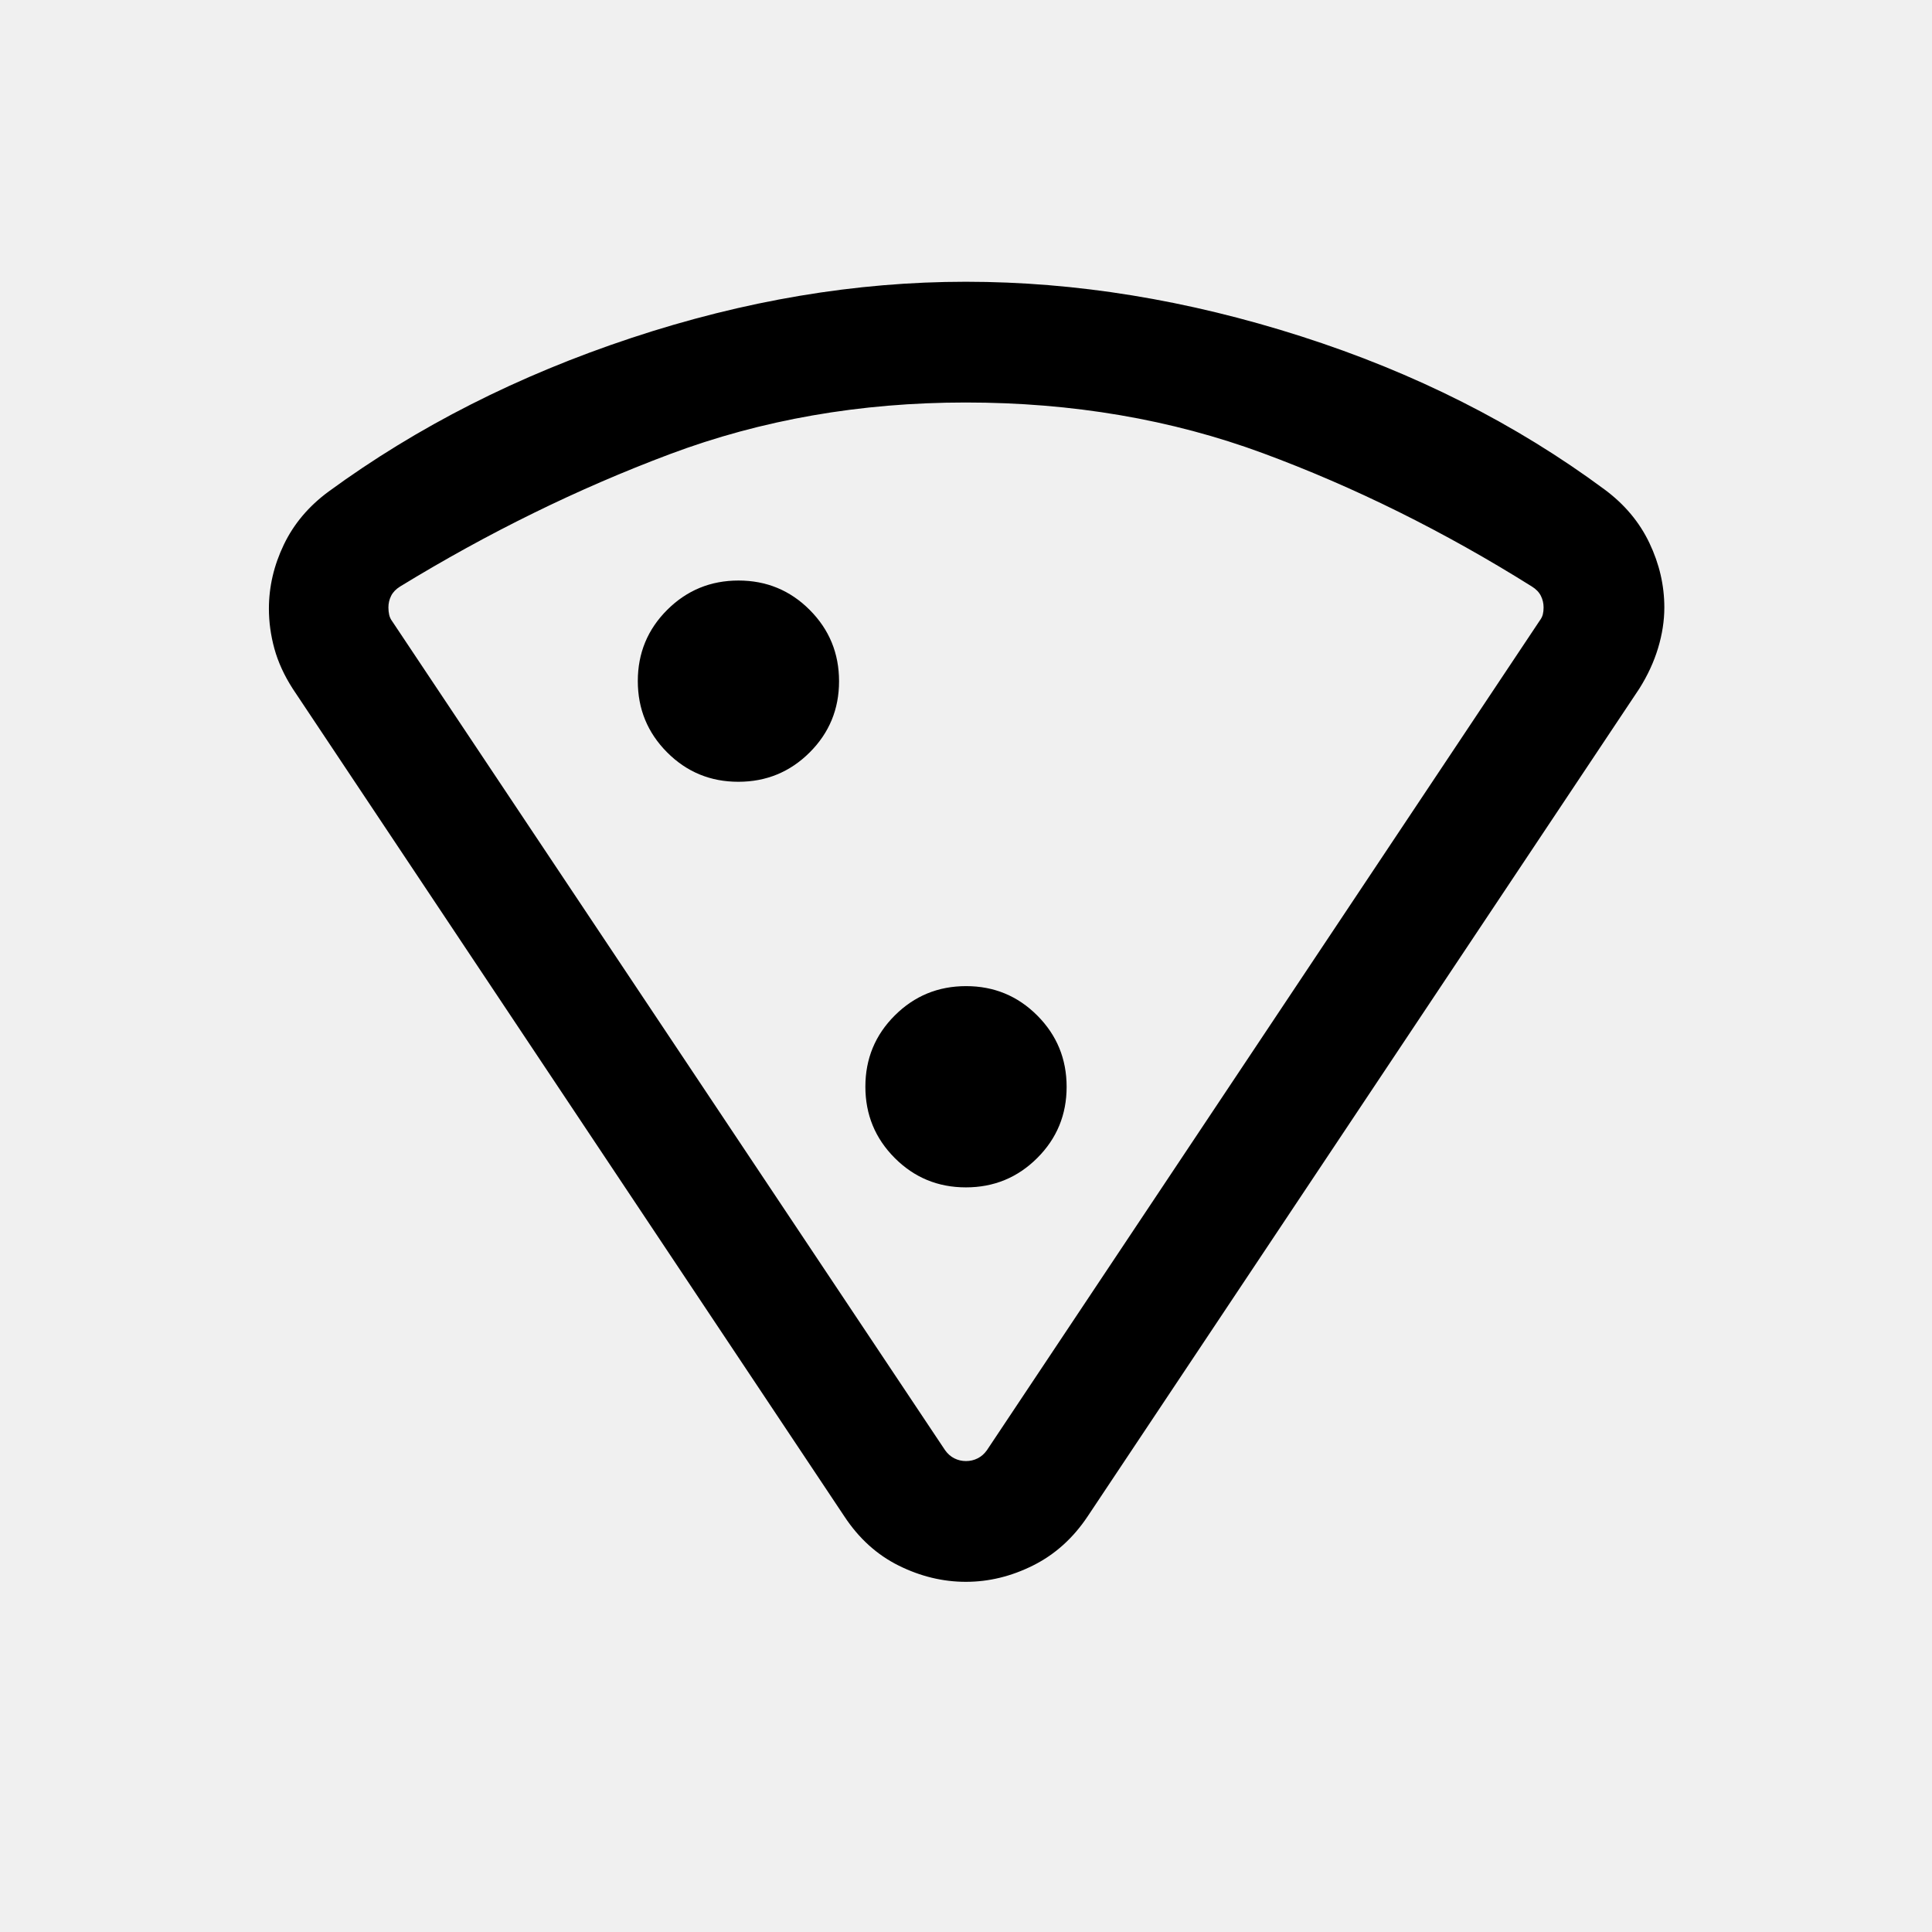
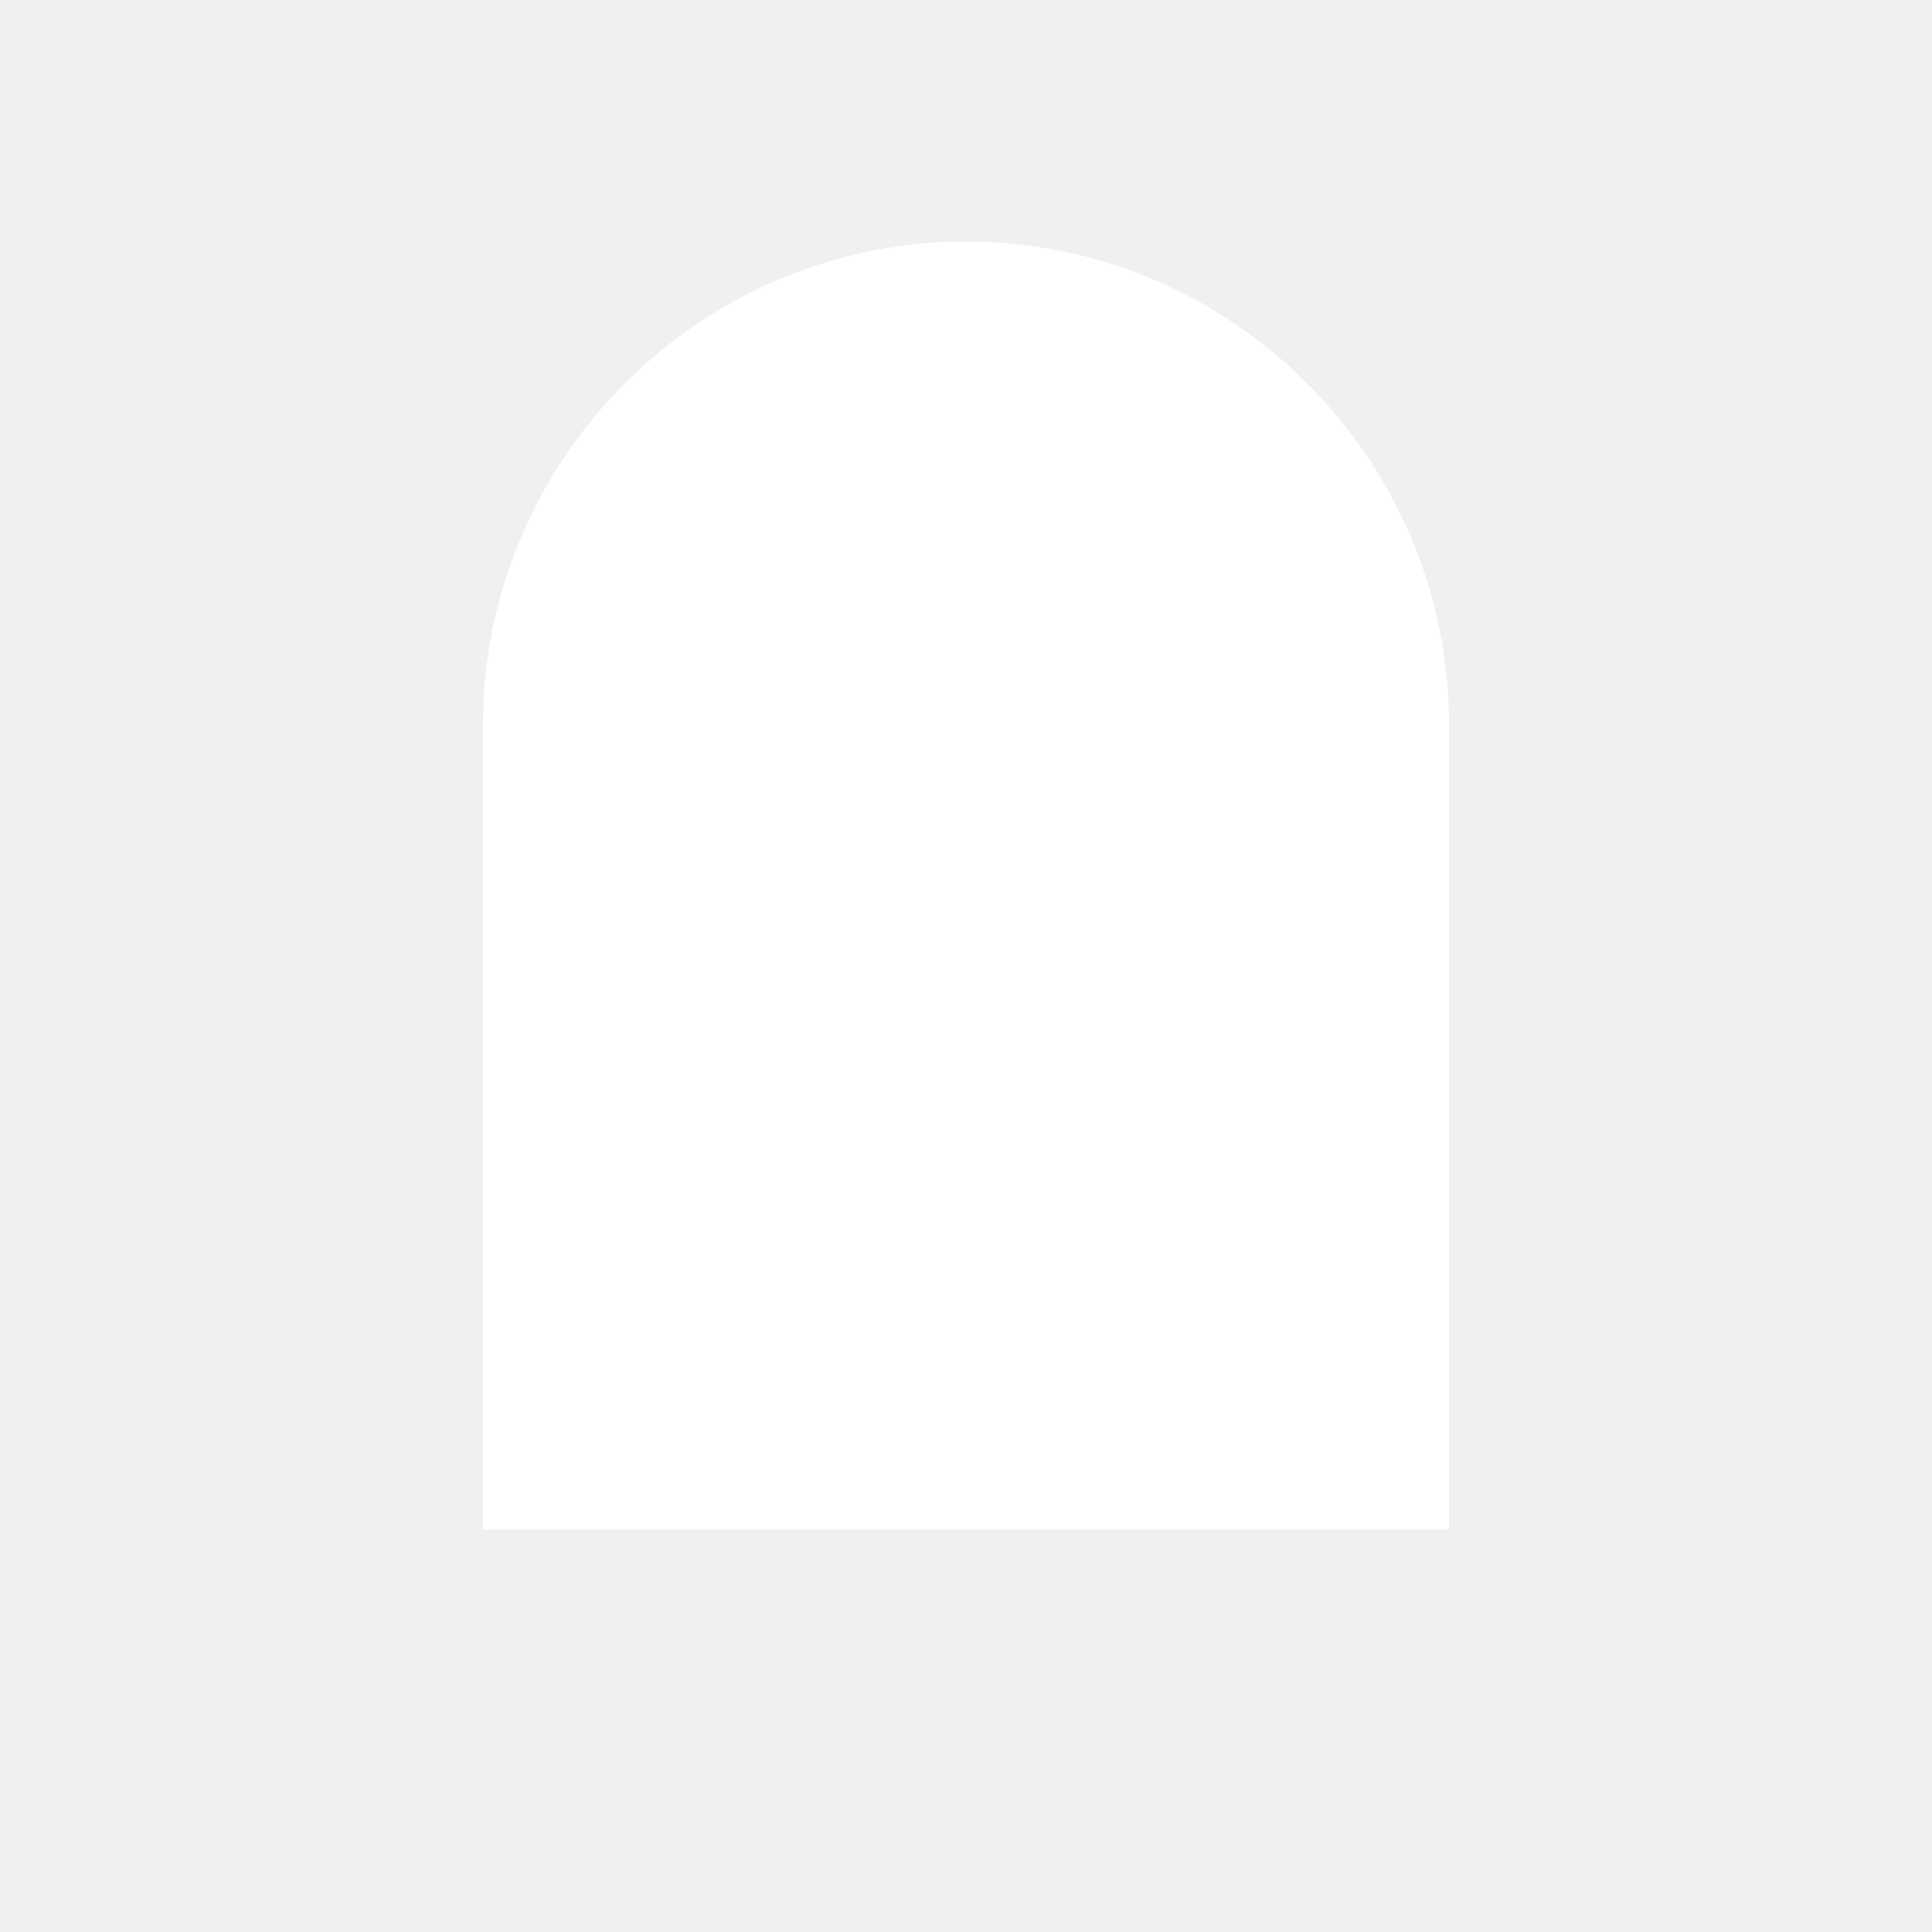
- <svg xmlns="http://www.w3.org/2000/svg" height="24" viewBox="0 -960 960 960" width="24">
-   <path d="M479.914-819.999q81.932 0 166.585 27.116 84.653 27.115 150.807 76.114 14.846 10.991 22.269 26.56 7.423 15.57 7.423 32.055 0 9.872-3.115 20.193-3.116 10.32-9.346 20.192L540.461-206.54q-10.846 16.269-27.115 24.403-16.269 8.135-33.393 8.135-17.123 0-33.346-8.039-16.222-8.038-27.068-24.499L145.463-617.769q-6.378-9.943-9.112-19.885-2.734-9.942-2.734-19.884 0-16.377 7.423-31.845 7.423-15.467 22.269-26.386 66.154-48.384 150.413-76.307 84.26-27.923 166.192-27.923Zm-.08 59.999q-78.603 0-147.064 25.692-68.462 25.692-134 65.769-3.077 1.923-4.423 4.616-1.347 2.692-1.347 5.769 0 1.924.385 3.655.385 1.73 1.539 3.269l274.691 411.844q1.923 2.693 4.615 4.039 2.693 1.346 5.77 1.346 3.077 0 5.77-1.346 2.692-1.346 4.615-4.039l274.691-412.229q1.154-1.538 1.539-3.077.385-1.538.385-3.462 0-3.077-1.347-5.769-1.346-2.693-4.423-4.616-65.538-41.077-133.692-66.269Q559.384-760 479.834-760ZM366.877-571.539q20.814 0 35.429-14.57 14.615-14.57 14.615-35.384t-14.57-35.43q-14.569-14.615-35.384-14.615-20.814 0-35.429 14.57-14.615 14.57-14.615 35.384t14.57 35.43q14.57 14.615 35.384 14.615Zm113.078 201.538q20.814 0 35.429-14.57 14.615-14.57 14.615-35.384t-14.57-35.429q-14.57-14.615-35.384-14.615t-35.429 14.57q-14.615 14.57-14.615 35.384t14.57 35.429q14.57 14.615 35.384 14.615Zm.045 136Z" />
+ <svg xmlns="http://www.w3.org/2000/svg" viewBox="0 0 24 24" width="24" height="24">
+   <path fill="#fff" d="M12 3c3.3 0 6 2.7 6 6v10H6V9c0-3.3 2.7-6 6-6z" />
+   <path fill="#fff" d="M8 12l3-2M16 12l-3-2" />
</svg>
